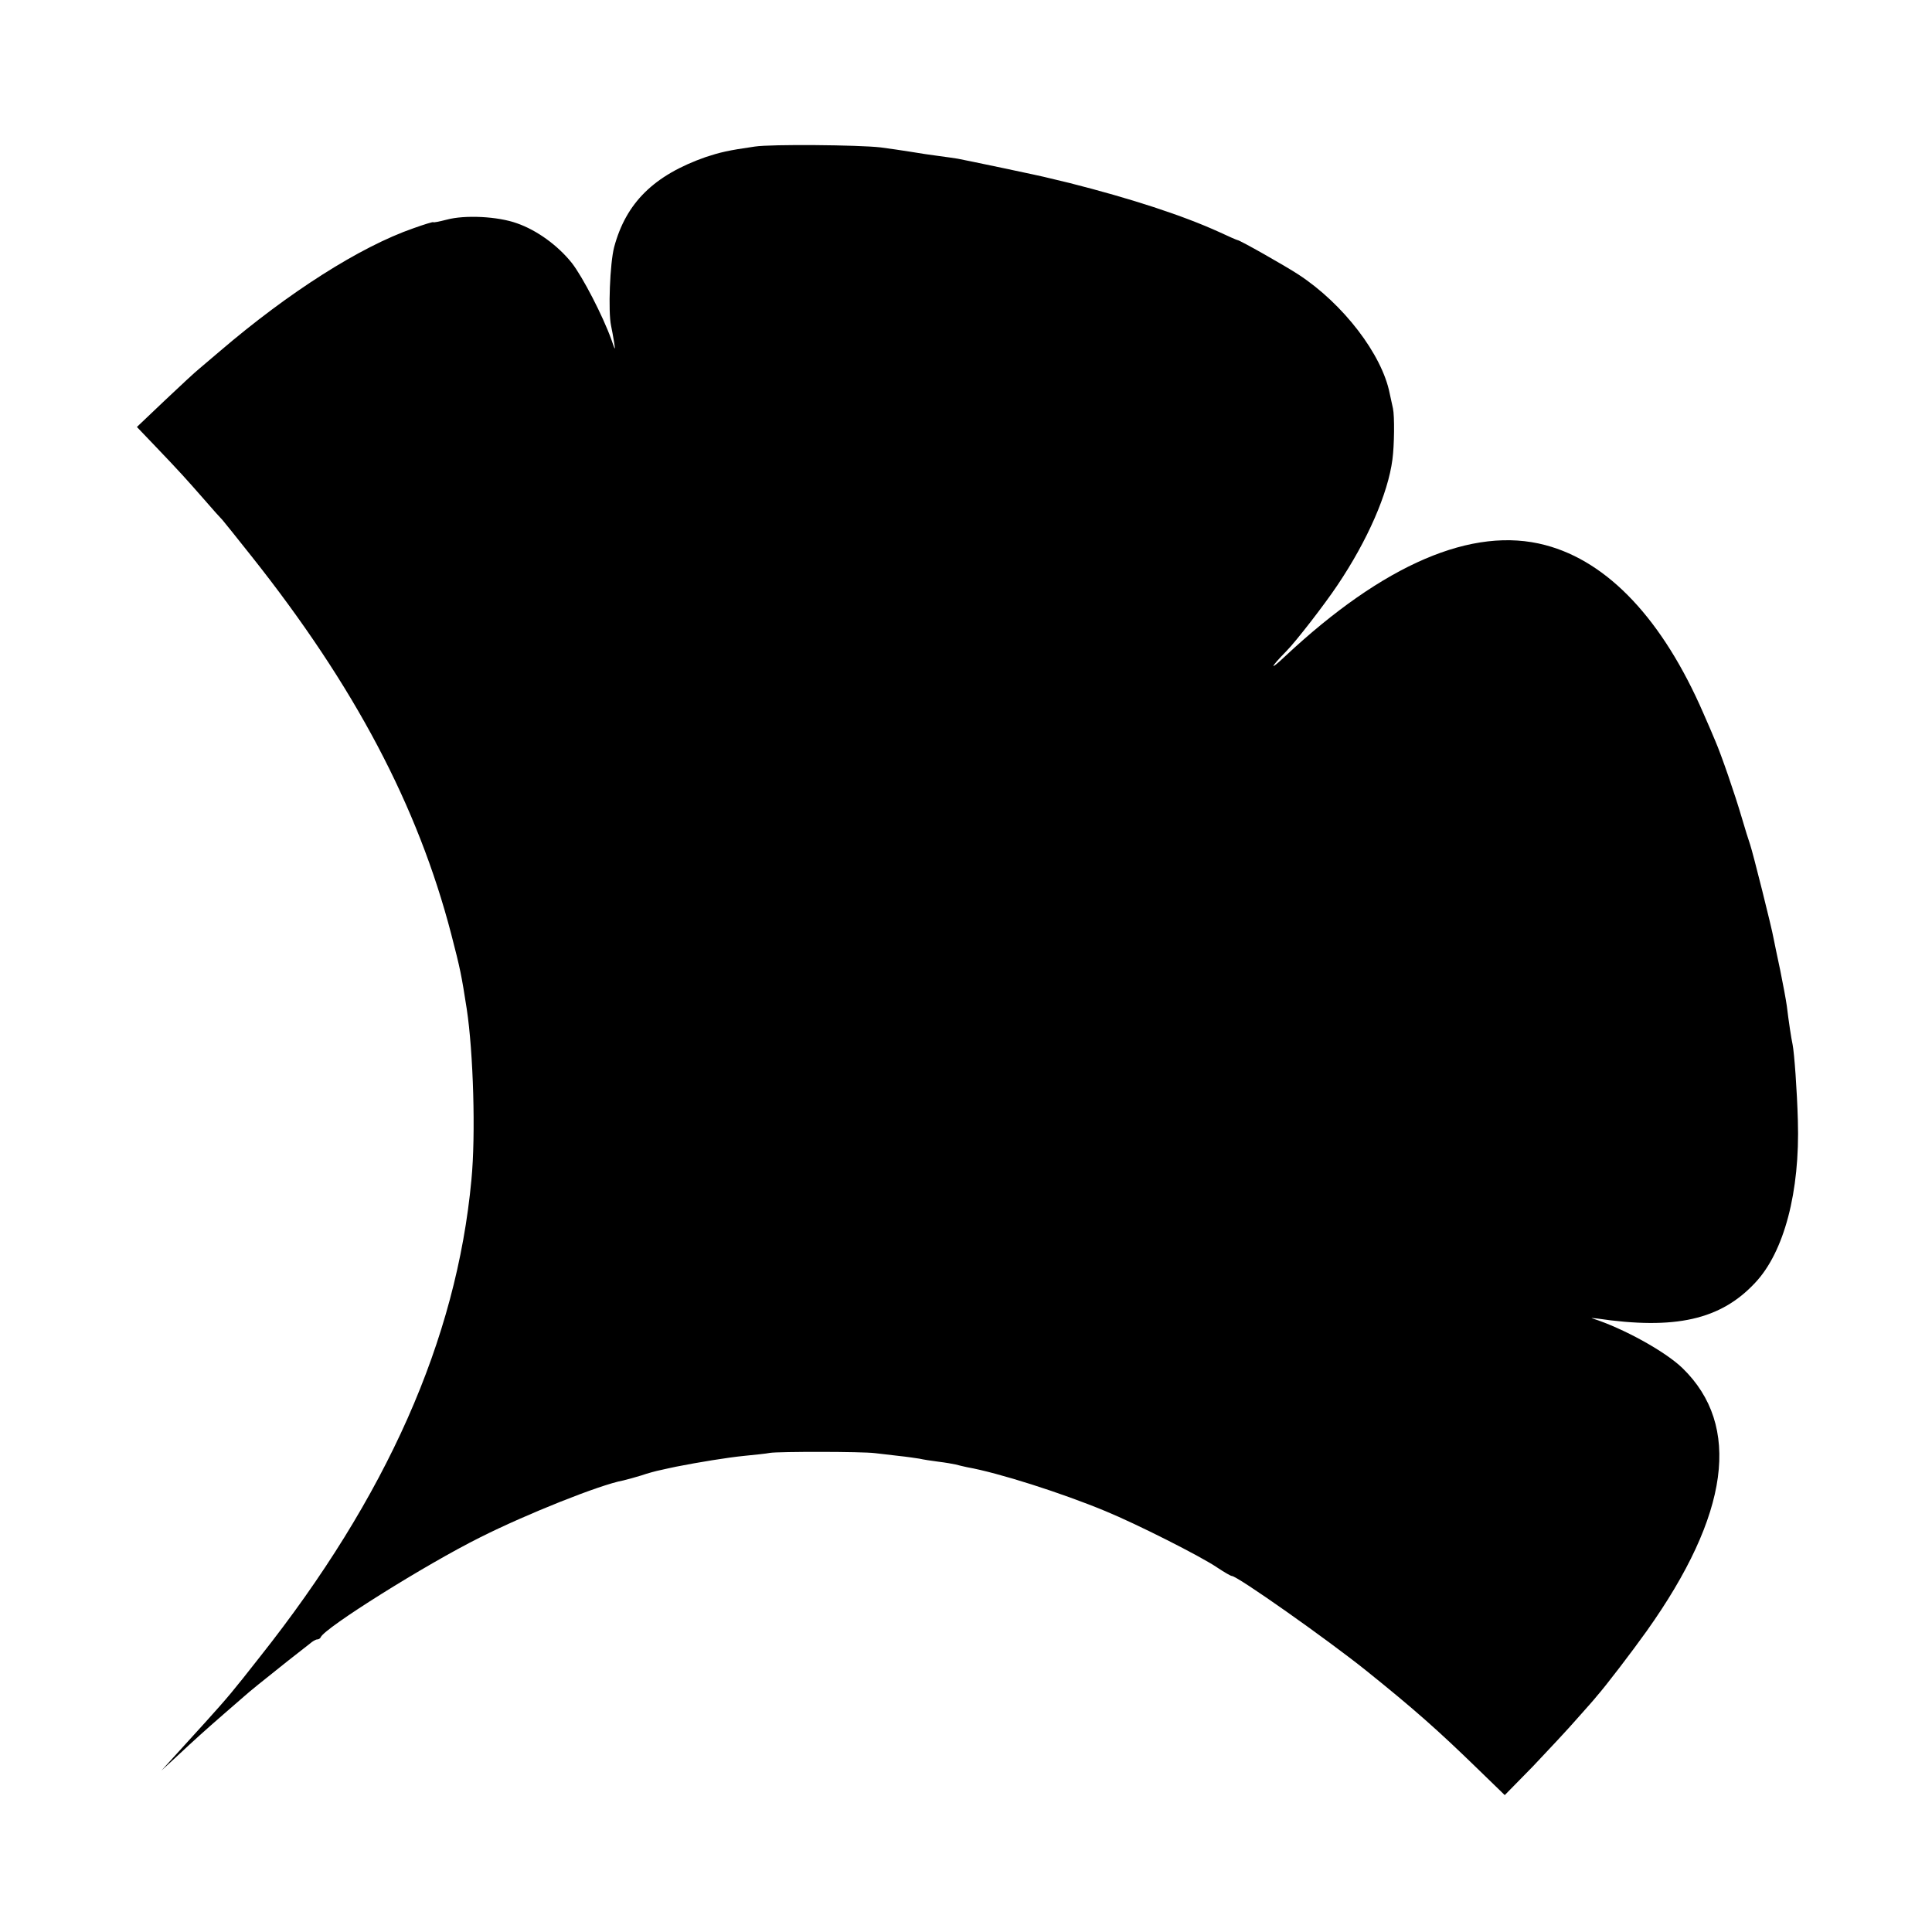
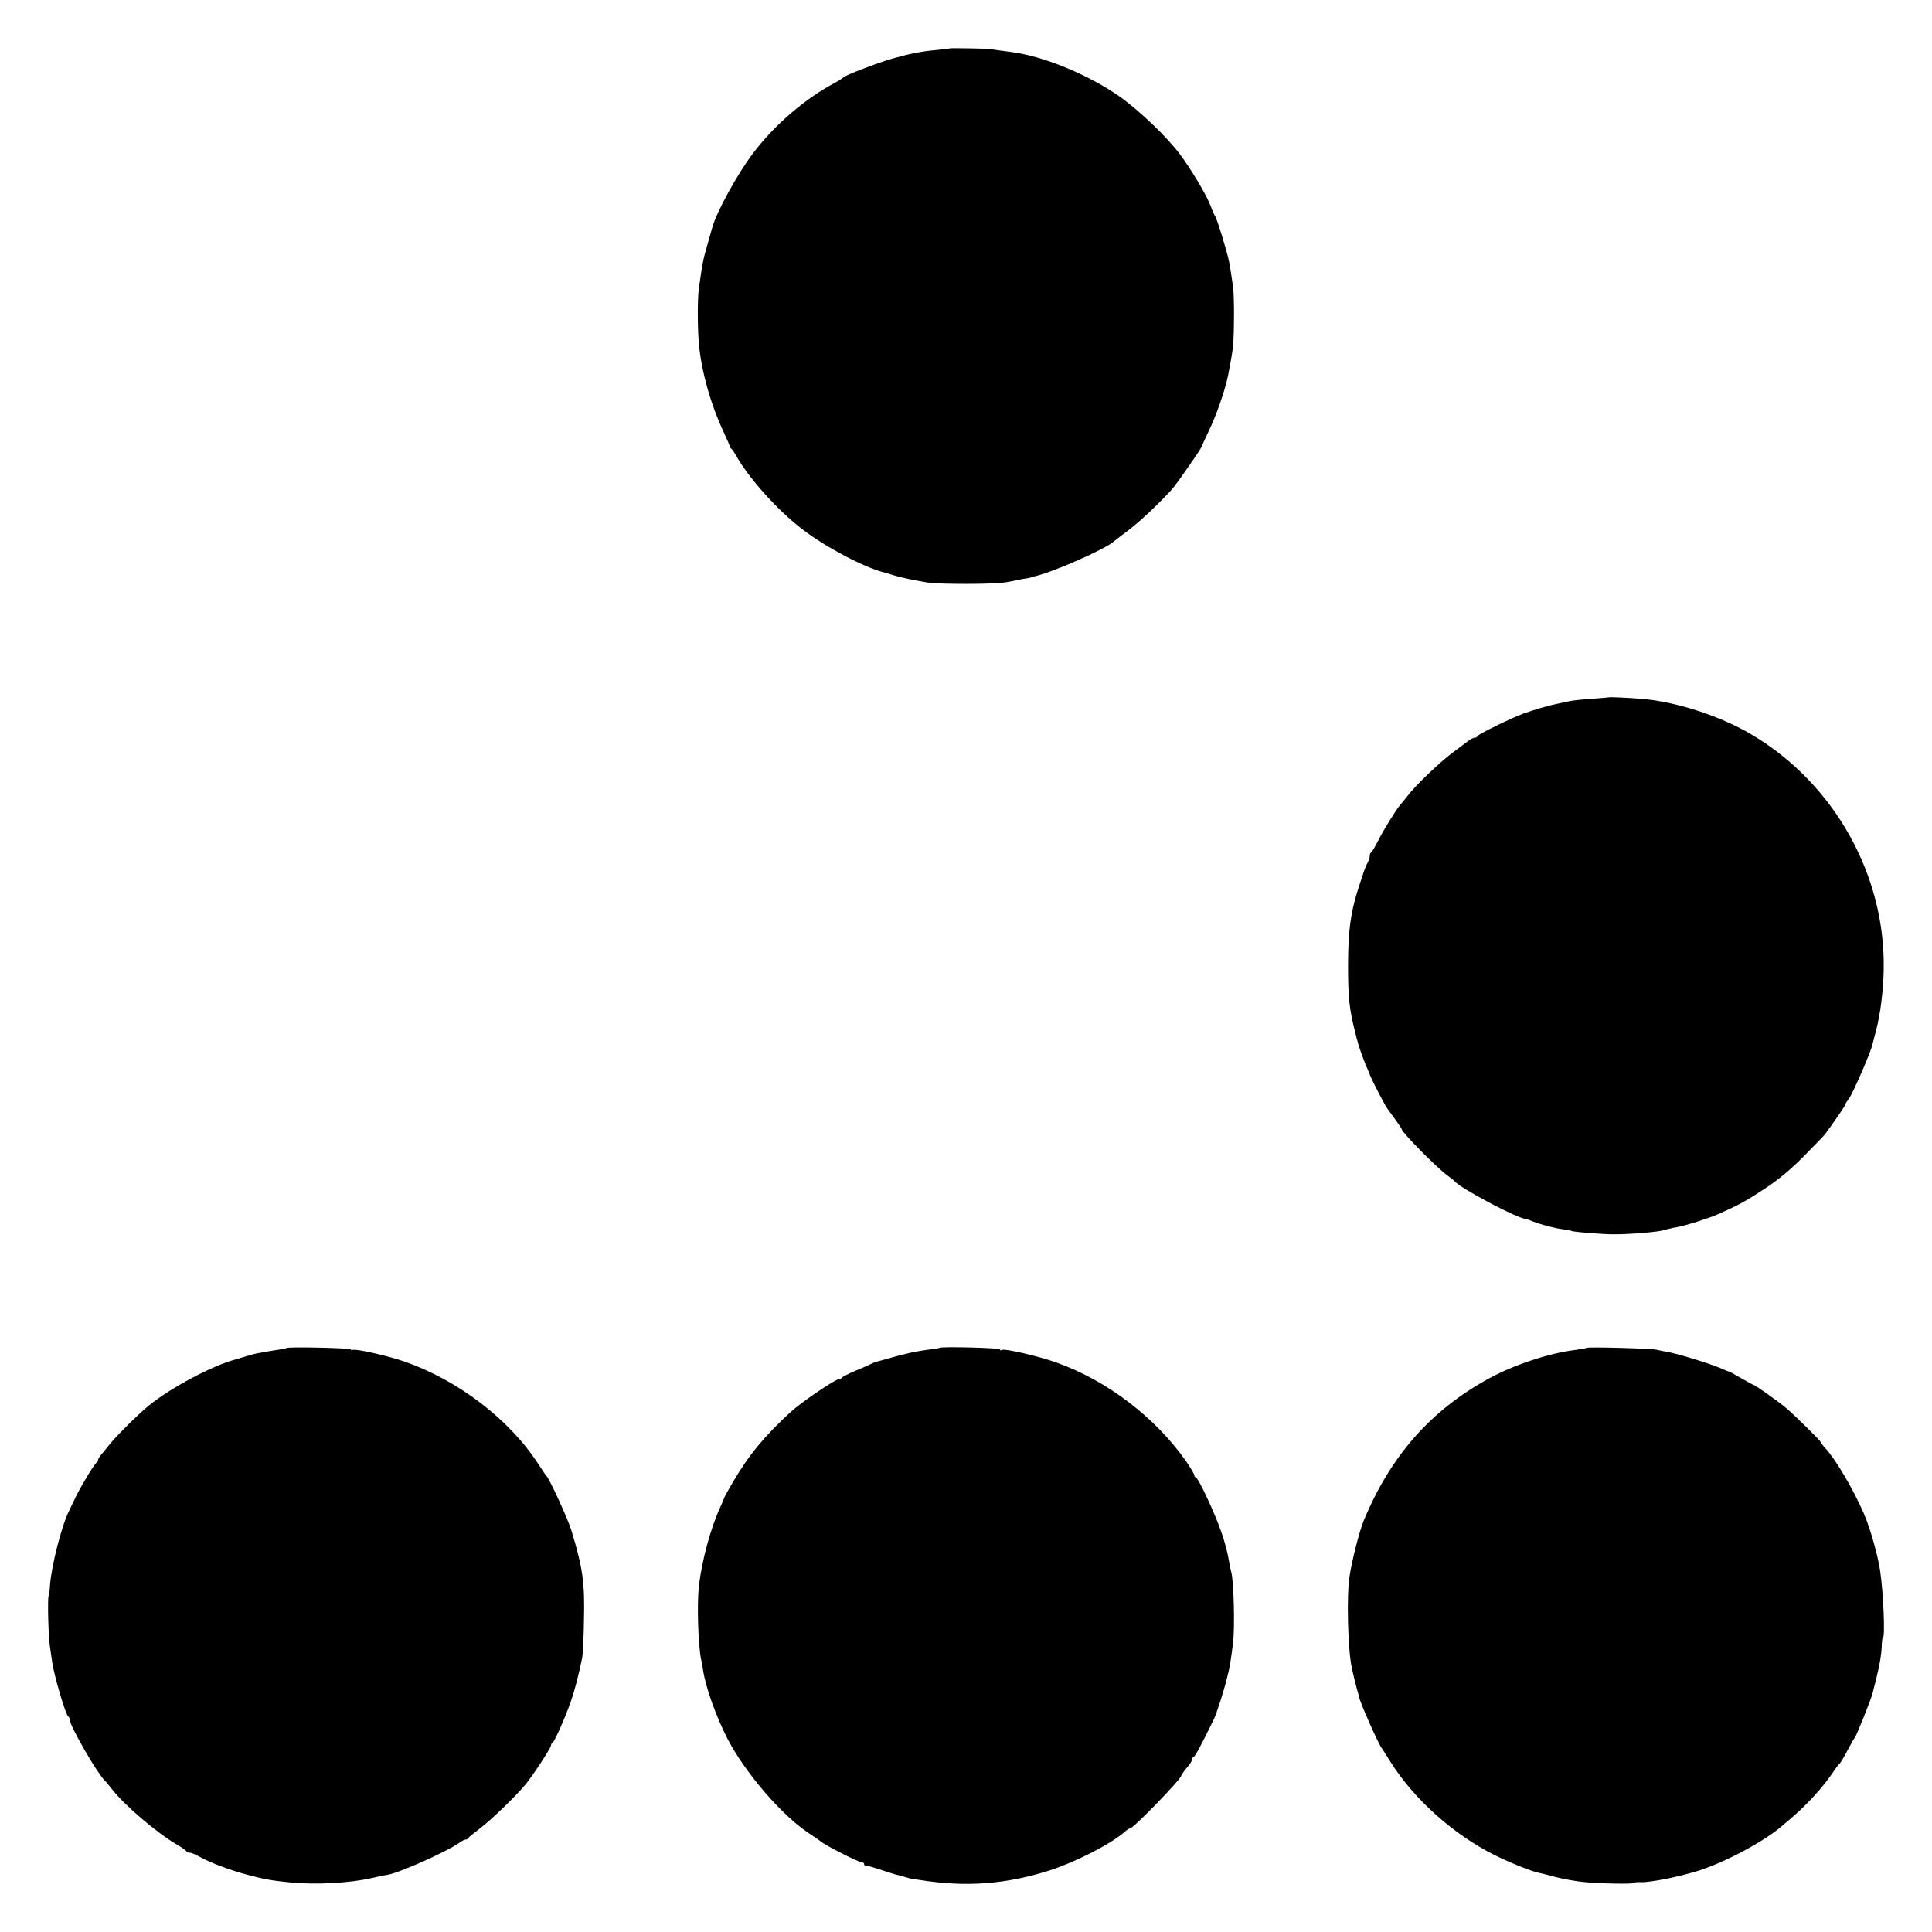
- <svg xmlns="http://www.w3.org/2000/svg" version="1.0" width="700pt" height="700pt" viewBox="0 0 700 700" preserveAspectRatio="xMidYMid meet">
-   <g transform="translate(0,700) scale(0.1,-0.1)" fill="#000000" stroke="none">
-     <path d="M2735 6469 c-98 -14 -126 -21 -178 -38 -188 -66 -289 -166 -332 -327 -15 -58 -22 -232 -11 -284 3 -14 8 -41 11 -60 5 -32 4 -31 -10 10 -31 86 -104 227 -143 277 -51 64 -127 119 -199 144 -69 25 -189 31 -255 13 -27 -7 -48 -11 -48 -9 0 2 -33 -8 -72 -22 -193 -67 -452 -232 -702 -446 -27 -23 -60 -51 -73 -62 -14 -11 -70 -63 -126 -116 l-101 -96 66 -69 c90 -94 114 -121 178 -194 30 -35 60 -68 66 -74 5 -6 53 -65 105 -131 374 -471 603 -905 724 -1370 33 -127 37 -148 56 -270 24 -157 33 -457 17 -620 -54 -579 -307 -1149 -767 -1729 -98 -125 -114 -144 -196 -235 -54 -59 -60 -66 -120 -132 l-40 -44 50 46 c76 71 104 96 175 158 36 31 70 61 76 66 14 13 72 60 154 125 36 28 73 57 83 65 9 8 21 15 26 15 5 0 11 3 13 8 14 34 381 264 578 362 167 84 435 191 518 206 13 3 42 11 65 18 23 8 56 17 72 20 17 4 41 9 55 12 81 16 185 33 245 39 39 4 81 8 95 11 32 5 334 5 380 -1 19 -2 58 -7 86 -10 29 -3 62 -8 75 -10 13 -3 44 -8 69 -11 25 -3 53 -8 62 -10 10 -3 29 -7 42 -10 113 -20 342 -93 501 -159 112 -46 346 -164 406 -205 24 -16 48 -30 52 -30 20 0 346 -230 487 -343 173 -139 259 -215 403 -355 l99 -96 102 104 c55 58 128 136 161 174 33 37 65 73 70 80 32 36 129 163 181 236 301 423 344 745 130 953 -63 61 -216 145 -326 180 -8 2 -1 2 15 0 284 -42 449 -5 574 129 105 111 163 330 155 588 -3 110 -13 245 -19 275 -5 23 -14 82 -21 140 -3 22 -14 81 -24 130 -11 50 -21 101 -24 115 -6 36 -75 311 -85 340 -5 14 -19 59 -31 100 -24 82 -74 227 -95 275 -7 17 -26 62 -43 100 -147 339 -345 550 -573 610 -263 70 -586 -69 -944 -404 -57 -54 -54 -41 5 19 35 35 140 171 186 240 109 162 183 332 199 455 7 51 8 158 2 185 -2 8 -7 33 -12 55 -28 141 -168 324 -330 430 -47 31 -213 125 -221 125 -2 0 -32 13 -66 29 -134 61 -322 122 -543 178 -33 8 -67 16 -75 18 -25 7 -303 65 -330 70 -14 2 -45 7 -70 10 -25 3 -70 10 -100 15 -30 5 -80 12 -110 16 -79 9 -396 12 -455 3z" />
-   </g>
+ <svg xmlns="http://www.w3.org/2000/svg" version="1" width="1365.333" height="1365.333" viewBox="0 0 1024 1024">
+   <path d="M503.7 25.6c-.1.1-3.3.5-7.2.9-8.3.7-14.6 2-24 4.7-7.7 2.2-24.7 8.8-25.5 9.8-.3.4-2.3 1.7-4.5 2.9-15.7 8.3-31.8 22.1-43.2 37.1-8.4 11-19.8 31.8-21.9 40-.2.8-1.3 4.6-2.4 8.5-2.4 8.1-2.8 10.6-4.6 23.5-.8 5.7-.7 22.2.1 30 1.4 14.3 6.2 31.2 12.6 45 2.2 4.7 3.9 8.7 3.9 8.9-.1.2.2.7.7 1 .4.3 1.4 1.7 2.2 3.1 6.5 12 22.4 29.7 35.6 39.7 12.6 9.6 33 20.3 43.5 22.8.8.2 3.1.9 5 1.5 3.9 1.2 11.2 2.7 18 3.8 5.8.9 35.3.9 40.5-.1 2.2-.3 5.4-.9 7-1.3 1.7-.4 3.9-.8 5-.9 1.1-.2 2-.4 2-.5 0-.1.7-.3 1.6-.5 8.7-1.7 36.9-14 42.1-18.4.7-.6 4.2-3.3 7.8-6 5.9-4.4 16.6-14.5 23.1-21.7 2.7-3 15.9-22 15.9-22.9 0-.2 1.6-3.7 3.5-7.7 4.1-8.4 8.8-21.8 10.4-29.8 2-10.5 2.2-11.5 2.7-16.5.6-6.9.6-25.2 0-30-.5-3.8-1.5-10.3-2.1-13.5-1-5.3-6.4-22.9-7.5-24.5-.4-.6-1.5-3-2.4-5.5-2.2-5.8-10.6-19.8-16.4-27.5-6.7-8.9-21.6-23.2-31.6-30.2-16.5-11.7-41.1-21.8-58.1-23.8-6.2-.8-10-1.3-10-1.5 0-.2-21.5-.6-21.8-.4zM852.7 369.6c-.1.1-4.2.4-9.2.8-4.9.3-10.1.9-11.5 1.2-1.4.3-4.3.9-6.5 1.4-4.2.8-12.8 3.3-18 5.2-6.2 2.2-24.5 11.2-24.5 12 0 .4-.6.8-1.3.8-.7 0-2.2.7-3.2 1.5-1.1.8-5 3.7-8.7 6.5-6.9 5.2-19.5 17.2-23.8 22.9-1.4 1.8-3 3.8-3.6 4.4-2.2 2.5-9.1 13.5-11.9 19.2-1.7 3.3-3.3 6.1-3.7 6.3-.5.2-.8 1-.8 1.8s-.4 2.2-.9 3.2c-.9 1.5-2.2 4.9-2.6 6.2 0 .3-.8 2.7-1.8 5.5-4.7 14.1-6.2 24.1-6.2 43.5 0 17 .7 23.3 4 36 .3 1.4.7 2.9.9 3.5.5 2.4 3 9.3 4.3 12.5.8 1.9 2 4.6 2.5 6 1.4 3.4 7.6 15.4 9 17.4.4.6 2.4 3.2 4.3 5.9 1.9 2.6 3.5 5 3.5 5.3 0 1.5 18.2 20 24 24.3 1.9 1.4 3.7 2.8 4 3.2 3.4 4 34.4 20.3 37.7 19.9.2 0 2 .7 4 1.5 4.8 1.8 11.4 3.5 16 4.1 1.9.2 3.8.6 4.2.8.8.6 17.5 1.9 23.1 1.8 8.2 0 22.6-1.2 25.9-2.2 1.7-.5 3.4-.9 3.6-.9.3-.1.6-.1.8-.2.1 0 1.3-.3 2.7-.5 4.5-.8 16.4-4.6 21-6.6 11.6-5.1 15.4-7.2 25.4-13.8 7.2-4.7 14-10.4 20.9-17.4 5.6-5.7 10.7-10.9 11.2-11.7 4.6-6.2 10.5-14.8 10.5-15.4 0-.4.9-1.8 1.9-3.1 2-2.5 11.7-24.8 12.5-28.7.3-1.2 1.2-4.7 2-7.7 2.2-8.4 3.8-20.7 4-32 1-50.1-26.2-98.7-69.9-124.6-16.6-9.9-40.4-17.6-58.5-19-7.1-.6-17.1-1-17.3-.8zM151.8 714.5c-.2.2-2.1.5-4.3.9-3.7.5-6.2 1-11.7 2-1.3.3-3.9 1-5.8 1.6-1.9.6-4.2 1.3-5 1.5-12.3 3.2-34.5 15-46.4 24.7-6 5-18.1 17-21.6 21.7-1.4 1.8-3.1 3.9-3.8 4.6-.6.8-1.2 1.8-1.2 2.3 0 .6-.4 1.2-.8 1.4-1 .4-8.1 12.1-11.1 18.3-1.3 2.8-2.8 5.8-3.3 6.9-4.1 8-9.5 29.3-10.3 39.8-.1 2.6-.5 5-.7 5.5-.7 1.3-.2 21.3.7 27.3.4 3 .9 6.4 1.1 7.5.9 7.2 7.3 28.8 8.6 29.3.4.2.8 1 .8 1.8 0 3.1 14.1 27.6 18.3 31.9.7.6 2.3 2.6 3.7 4.4 6.8 8.8 24 23.5 34.8 29.8 2.6 1.5 4.8 3.1 5 3.5.2.4 1 .8 1.9.8.8 0 3.3 1.1 5.6 2.4 5 2.8 15.8 6.9 24.2 9.1 9.2 2.5 13.7 3.3 23 4.2 13.9 1.4 31.7.4 43.7-2.3 3.7-.9 7.1-1.6 7.5-1.6 4.8-.2 31.5-12 38.5-16.9 1.4-1.1 3.1-1.9 3.6-1.9.6 0 1.2-.3 1.4-.8.2-.4 3-2.7 6.2-5.1 5.8-4.4 18.3-16.4 24-23.1 3.8-4.6 13.6-19.5 13.6-20.8 0-.6.4-1.2.8-1.4 1-.4 6.7-13.3 9.7-21.8 2-5.7 4.2-14.1 6.1-23.5.3-1.7.8-10.4.9-19.5.5-20.3-.6-28-6.7-48-1.9-6.1-11.1-26.2-13-28.5-.5-.5-2.6-3.6-4.6-6.7-15.3-23.6-42.6-44.4-71-54.2-8.9-3.1-26-6.9-27.3-6.1-.5.4-.9.2-.9-.3 0-.7-33.4-1.5-34.2-.7zM497.9 714.4c-.2.2-2.6.6-5.4.9-7.1.9-13 2.2-23 5.1-.5.2-2.3.6-4 1.1-1.6.4-3.4 1.1-4 1.5-.5.3-4.1 1.9-8 3.5-3.8 1.6-7.1 3.3-7.3 3.7-.2.4-.9.8-1.6.8-1.9 0-19.7 12.1-25.2 17.1-14 12.8-22.4 22.9-30.8 37.2-2.5 4.3-4.6 8-4.6 8.2 0 .2-1.1 2.8-2.4 5.7-5 10.9-9.7 28.3-11.2 41.7-1 9.3-.4 30.1 1.1 38.1.3 1.4.8 4.1 1.1 6 1.4 9.4 7.1 25.2 13.2 37 9.4 17.8 28.3 39.9 42.7 49.5 3.3 2.2 6.2 4.2 6.5 4.5 1.7 1.7 19.9 11 21.6 11 .8 0 1.4.5 1.4 1 0 .6.3.9.8.8.4-.1 3.7.8 7.3 2 3.6 1.2 7.4 2.4 8.5 2.7 1 .2 3.4.8 5.2 1.4 1.8.5 3.5 1 3.7 1 .3 0 2 .2 3.8.5 24.3 3.9 45.4 2.4 68.6-4.9 13.8-4.4 32.5-13.9 40-20.4 1.3-1.2 2.7-2.1 3.2-2.1 1.7 0 26.8-25.9 26.9-27.7.1-.5 1.4-2.4 3-4.3 1.7-1.9 3-4 3-4.7 0-.7.3-1.3.8-1.3.6 0 3.8-5.9 10.4-19.4 1.4-2.6 5.4-15.1 7.1-22.1 1.5-5.7 1.9-8.1 3.2-18.5 1.1-8 .4-33.4-.9-37.7-.3-1-.8-3.4-1.1-5.3-1.6-9.9-5.3-20.4-11.8-34.3-2.7-5.9-5.4-10.7-5.9-10.7-.4 0-.8-.5-.8-1.1 0-.6-1.9-3.8-4.2-7.2-16.5-23.5-41.9-42.9-68.8-52.5-9.5-3.4-27.6-7.6-29.1-6.7-.5.4-.9.2-.9-.3 0-.8-31.2-1.6-32.1-.8zM840.9 714.4c-.2.2-2.9.7-5.9 1.1-13.9 1.7-32.4 7.8-46 15.2-30.6 16.8-51.8 40.8-66 74.8-2.5 5.9-6.5 21.7-7.8 30.5-1.5 9.8-.8 38.1 1.2 47.5.7 3.6 2.8 12 3.3 13.5.2.8.5 1.7.5 2 .2 2.3 10.1 24.8 12.1 27.5.4.5 2.6 3.9 4.8 7.5 12.7 20 33.4 38.4 55.2 49.3 8.1 4 19.8 8.7 23.2 9.3 1.1.2 5.2 1.2 9.1 2.3 4 1 10.5 2.2 14.5 2.6 8.6.9 26.9 1.2 26.9.5 0-.3 1.7-.5 3.7-.4 5.2.2 20.8-3 30.6-6.1 14.4-4.6 34.7-15.5 44.1-23.6 1.1-1 3.2-2.7 4.6-3.9 8.9-7.6 16.9-16.4 22.3-24.3 1.5-2.3 3.1-4.4 3.5-4.7.7-.5 2.3-3.2 5.9-10 1-1.9 2.1-3.7 2.4-4 .7-.6 8.8-20.8 9.4-23.5.3-1.1 1.2-4.7 2-8 1.8-7 2.9-13.7 2.9-18.3.1-1.7.3-3.2.6-3.2 1.2 0 .3-23.5-1.5-35.5-1.2-8.3-5.4-23-8.7-30.5-5.8-13.2-14.8-28.4-20.3-34.4-1.4-1.5-2.5-3-2.5-3.3 0-.6-14.1-14.5-18.4-18.1-3.9-3.3-16.5-12.2-17.2-12.2-.3 0-3.2-1.6-6.5-3.5s-6.1-3.5-6.4-3.5c-.3 0-2.5-.9-5-2-5.6-2.4-22.6-7.6-27.5-8.4-1.9-.3-4.6-.9-6-1.2-2.9-.7-36.4-1.6-37.1-1z" />
</svg>
